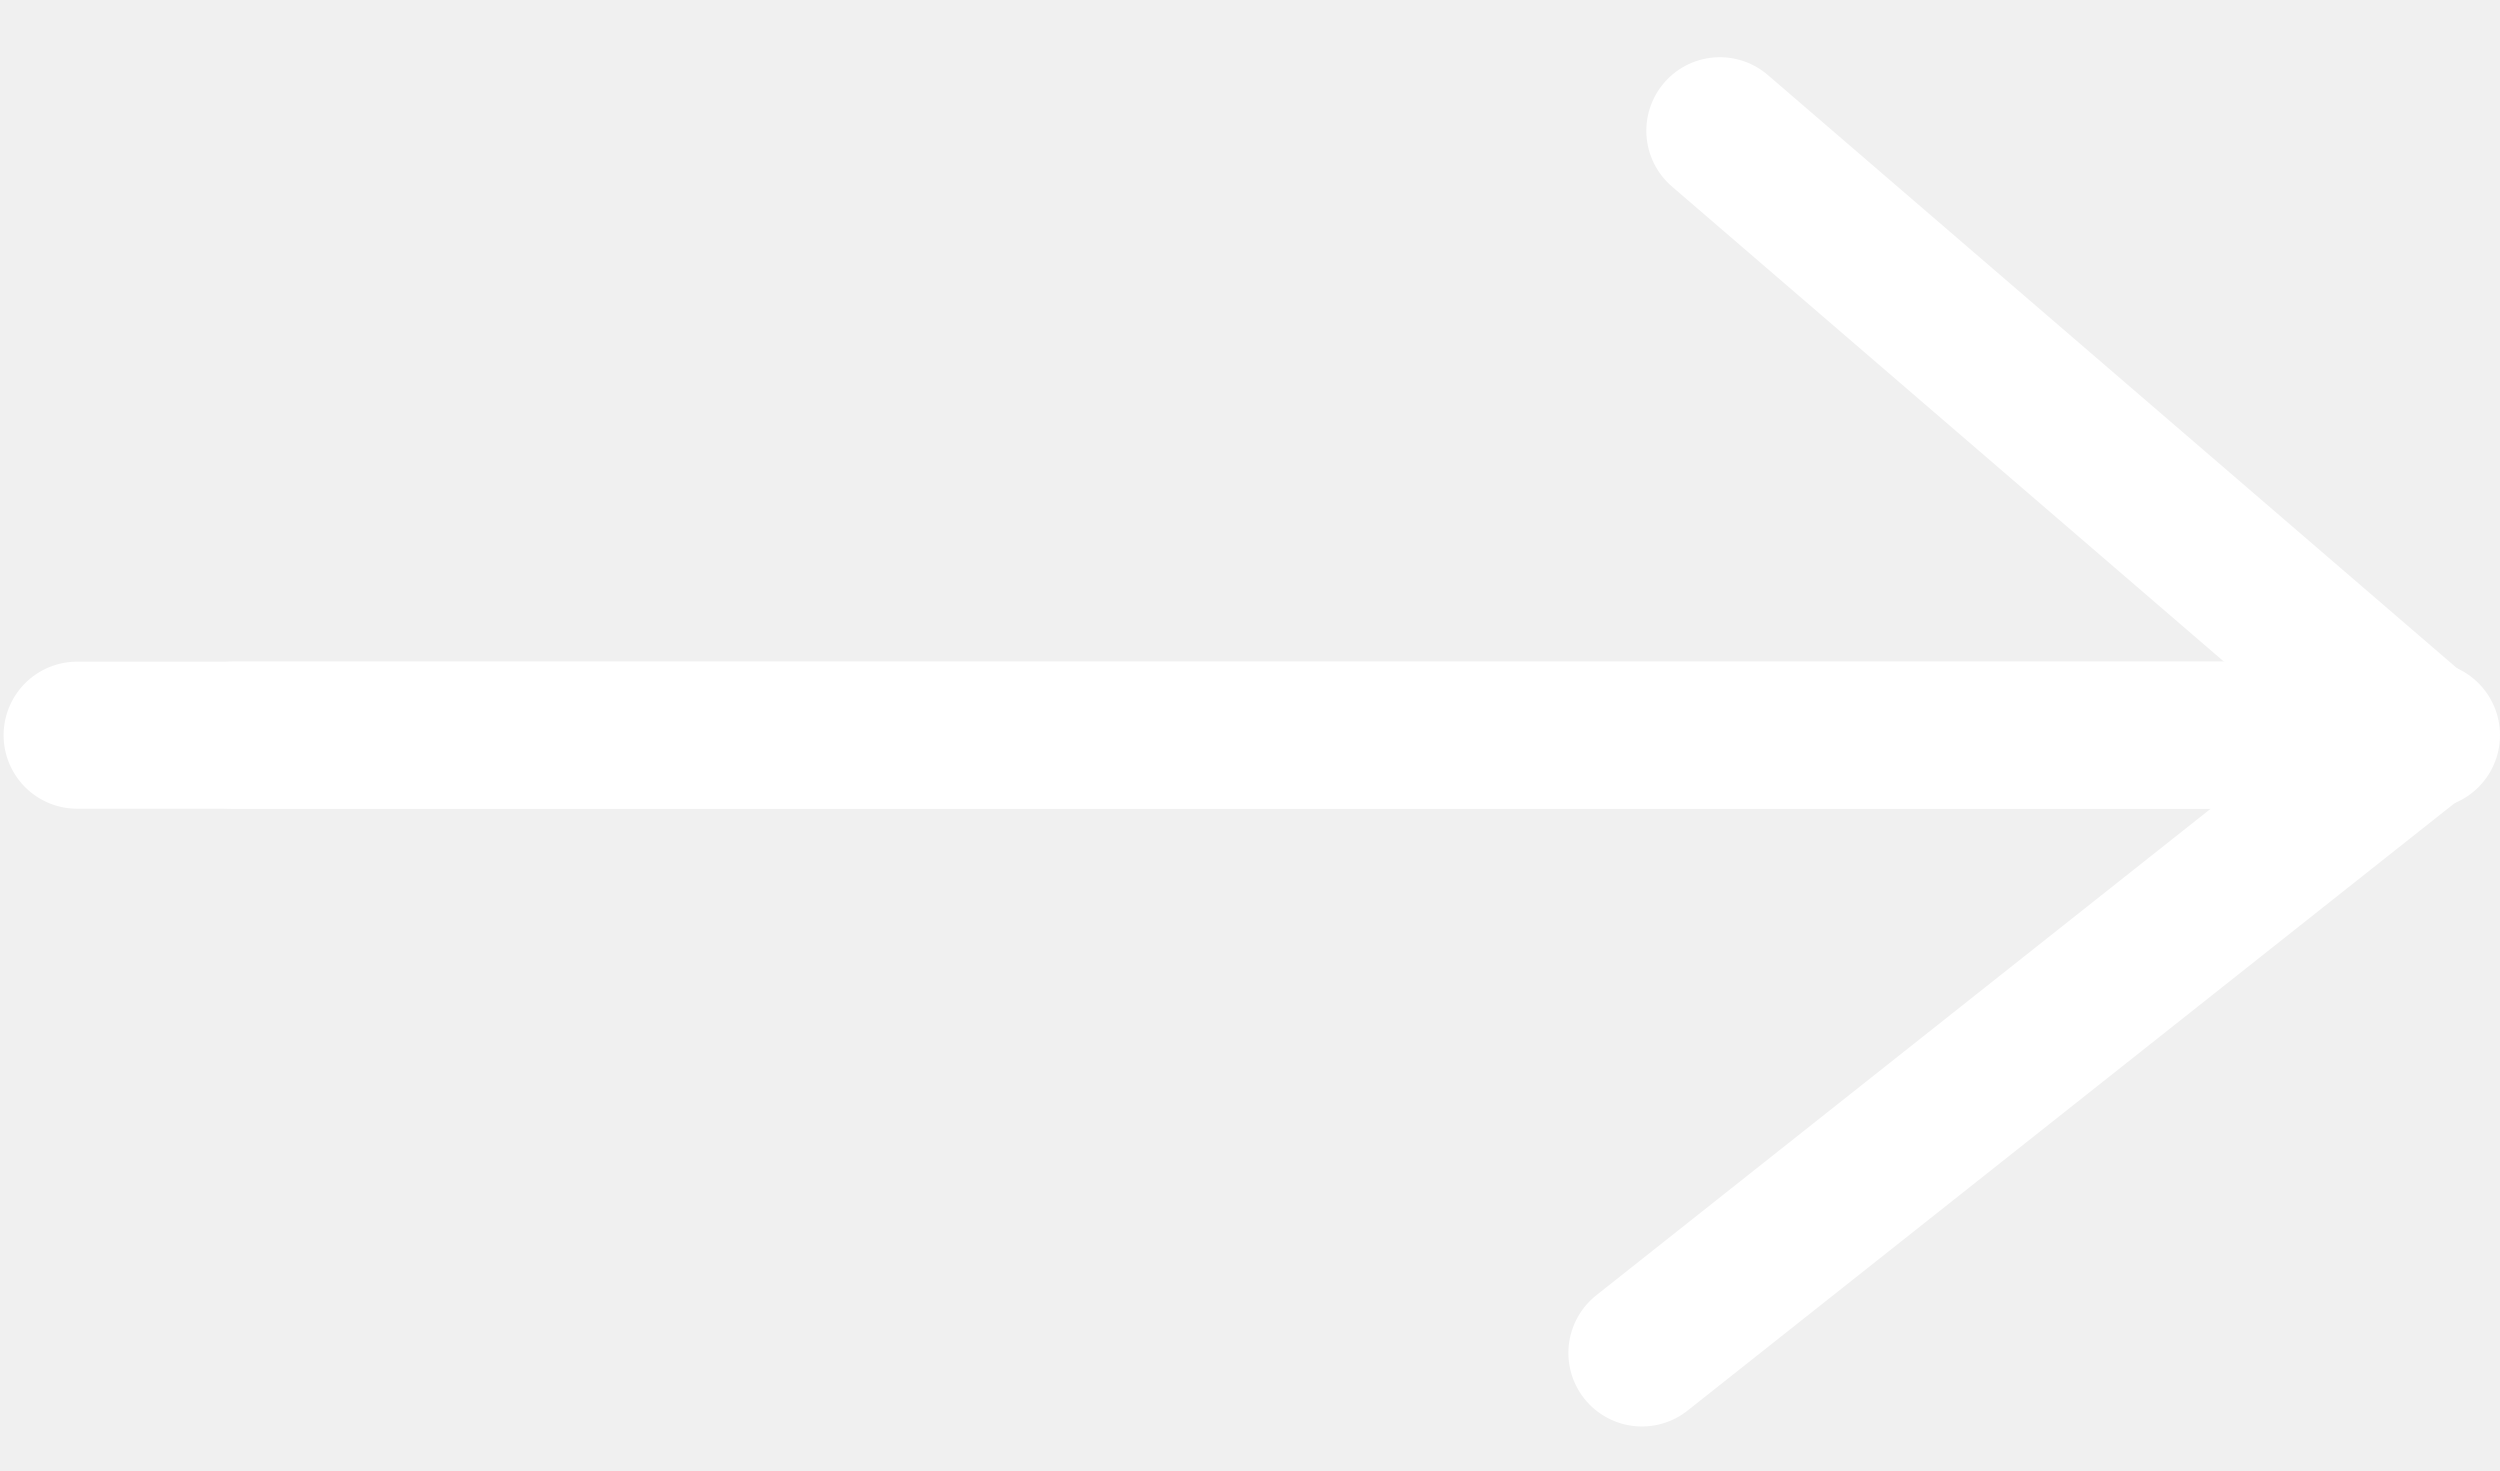
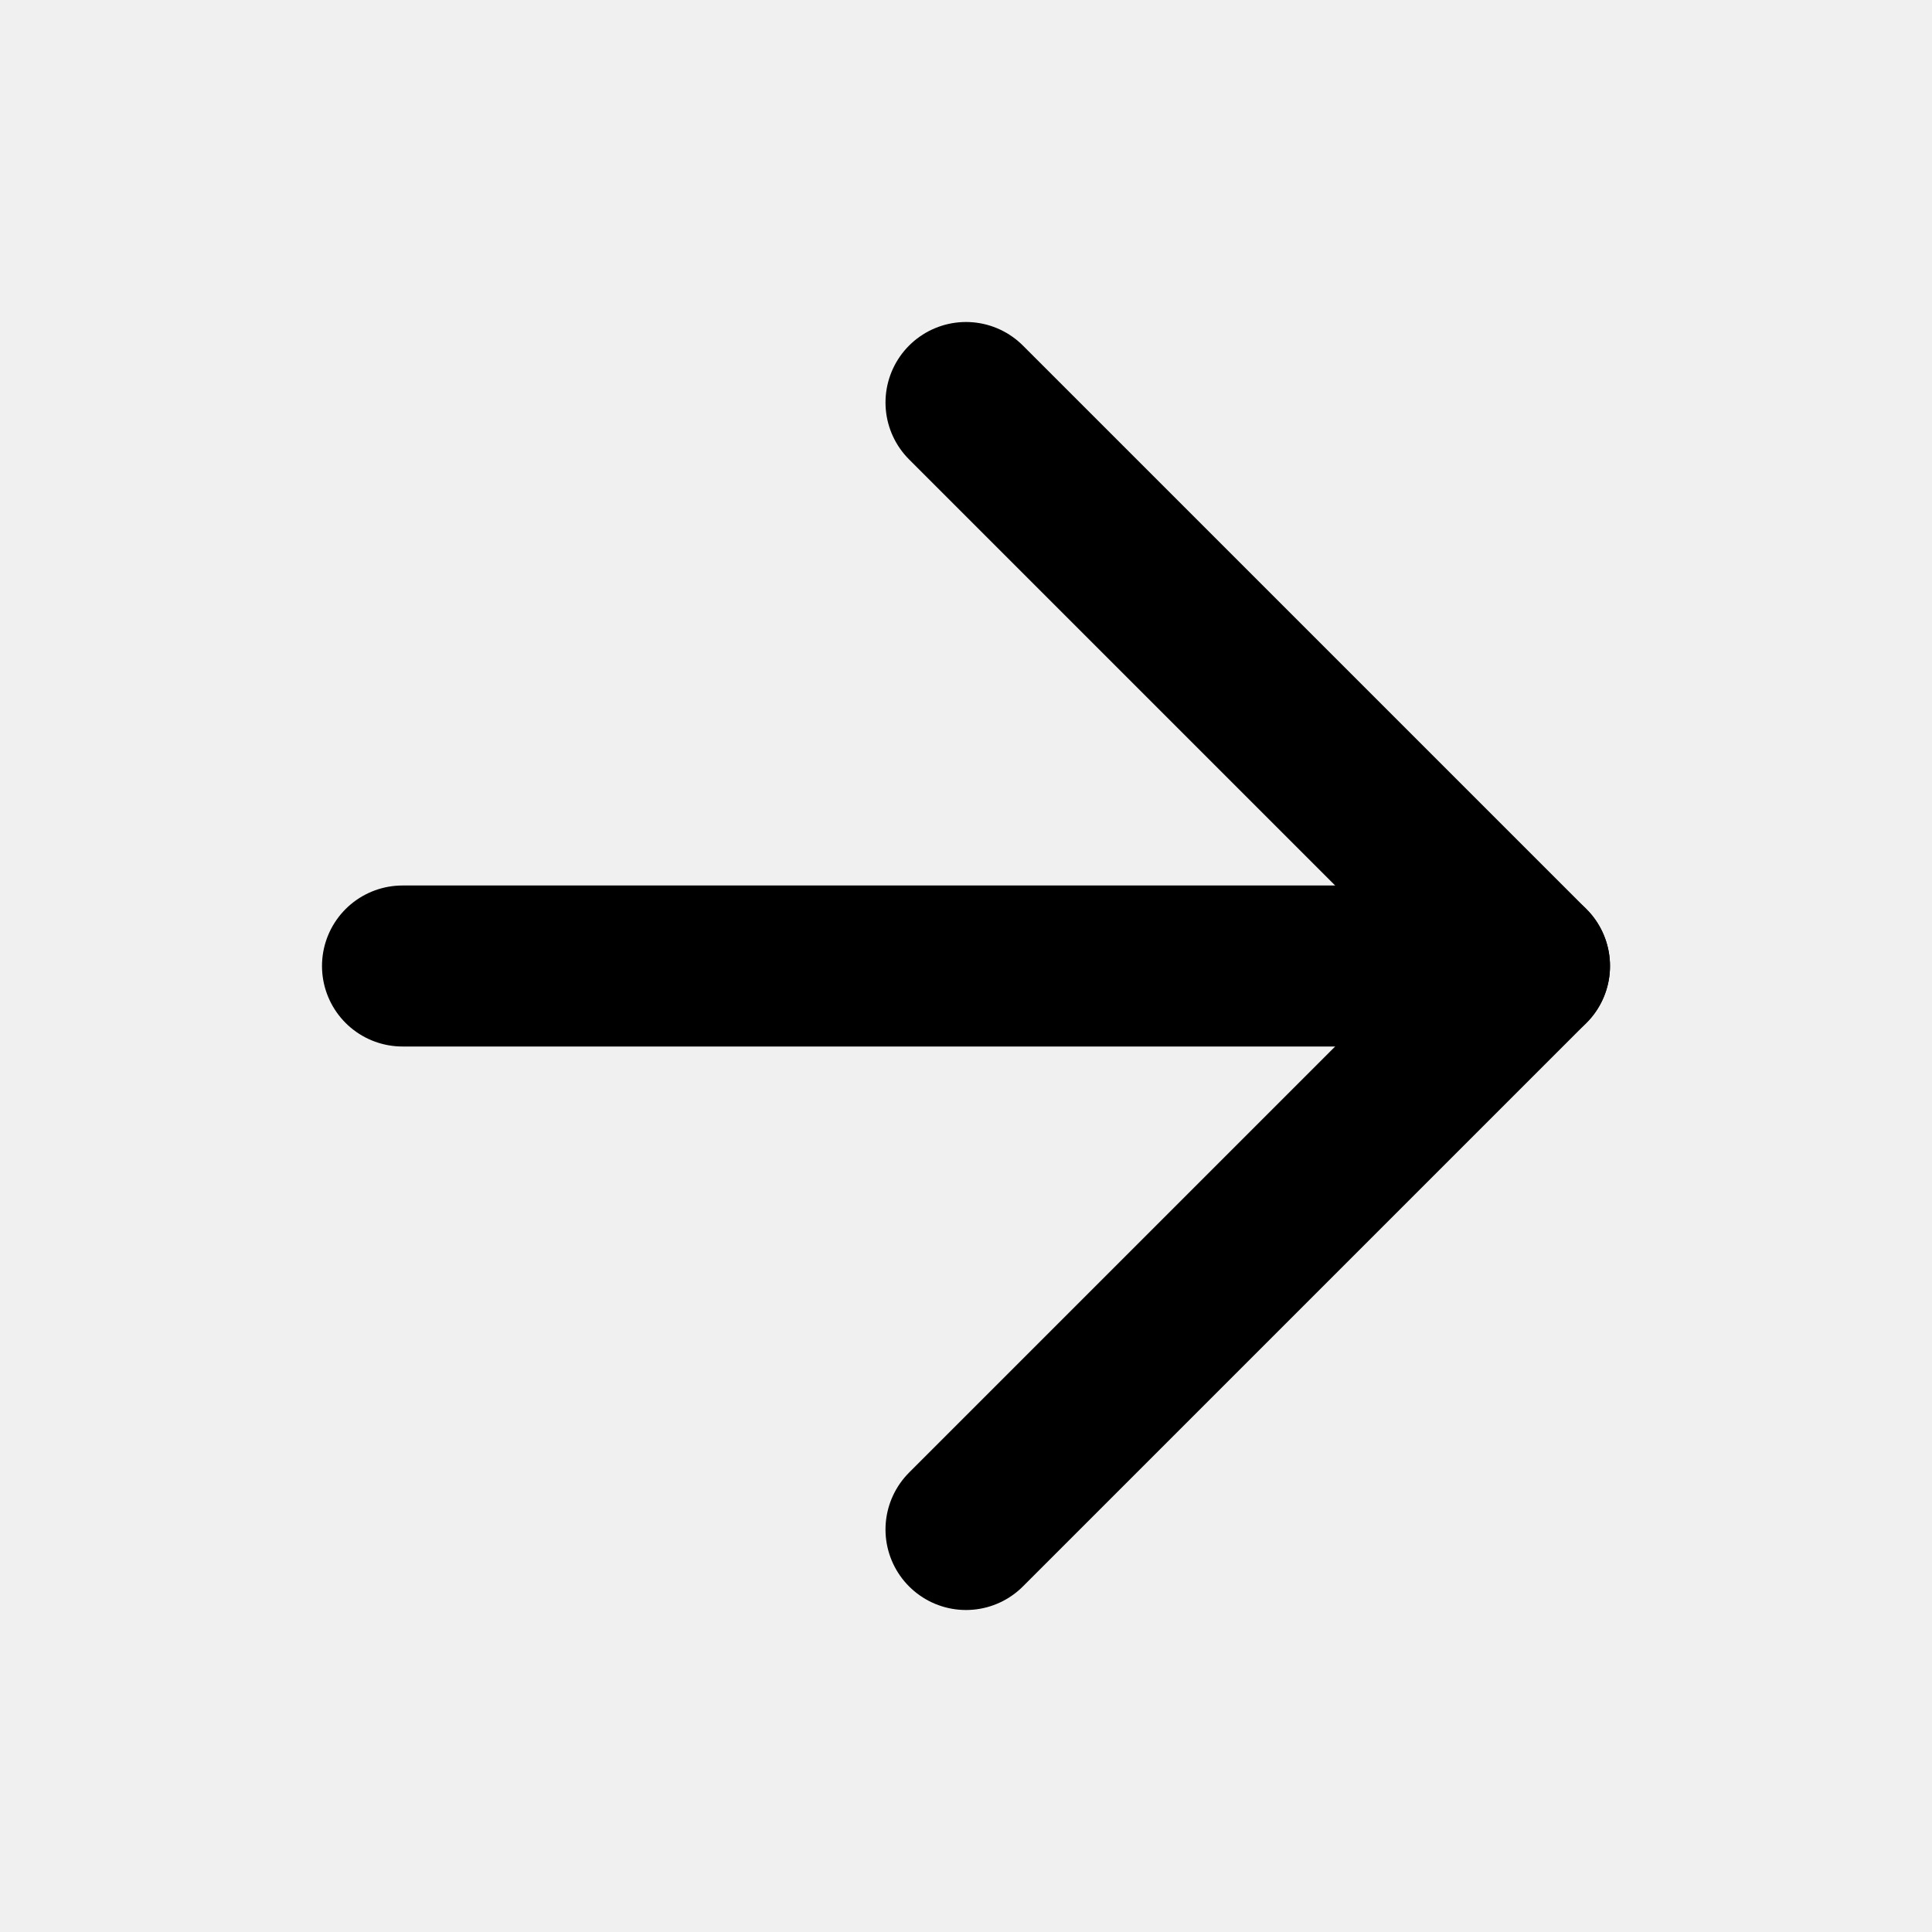
- <svg xmlns="http://www.w3.org/2000/svg" width="17" height="10" viewBox="0 0 17 10" fill="none">
-   <line x1="1.585" y1="4.999" x2="16.5" y2="4.999" stroke="white" stroke-linecap="round" />
-   <path d="M11.695 0.889L16.47 4.999" stroke="white" stroke-linecap="round" />
-   <path d="M11.165 9.2L16.47 4.999" stroke="white" stroke-linecap="round" />
-   <line x1="0.5" y1="-0.5" x2="15.415" y2="-0.5" transform="matrix(1 0 0 -1 0.0244141 4.49927)" stroke="white" stroke-linecap="round" />
+ <svg xmlns="http://www.w3.org/2000/svg" width="24" height="24" viewBox="0 0 24 24" fill="none">
+   <path d="M5 12H19" stroke="black" stroke-width="2" stroke-linecap="round" stroke-linejoin="round" />
+   <path d="M12 5L19 12L12 19" stroke="black" stroke-width="2" stroke-linecap="round" stroke-linejoin="round" />
</svg>
